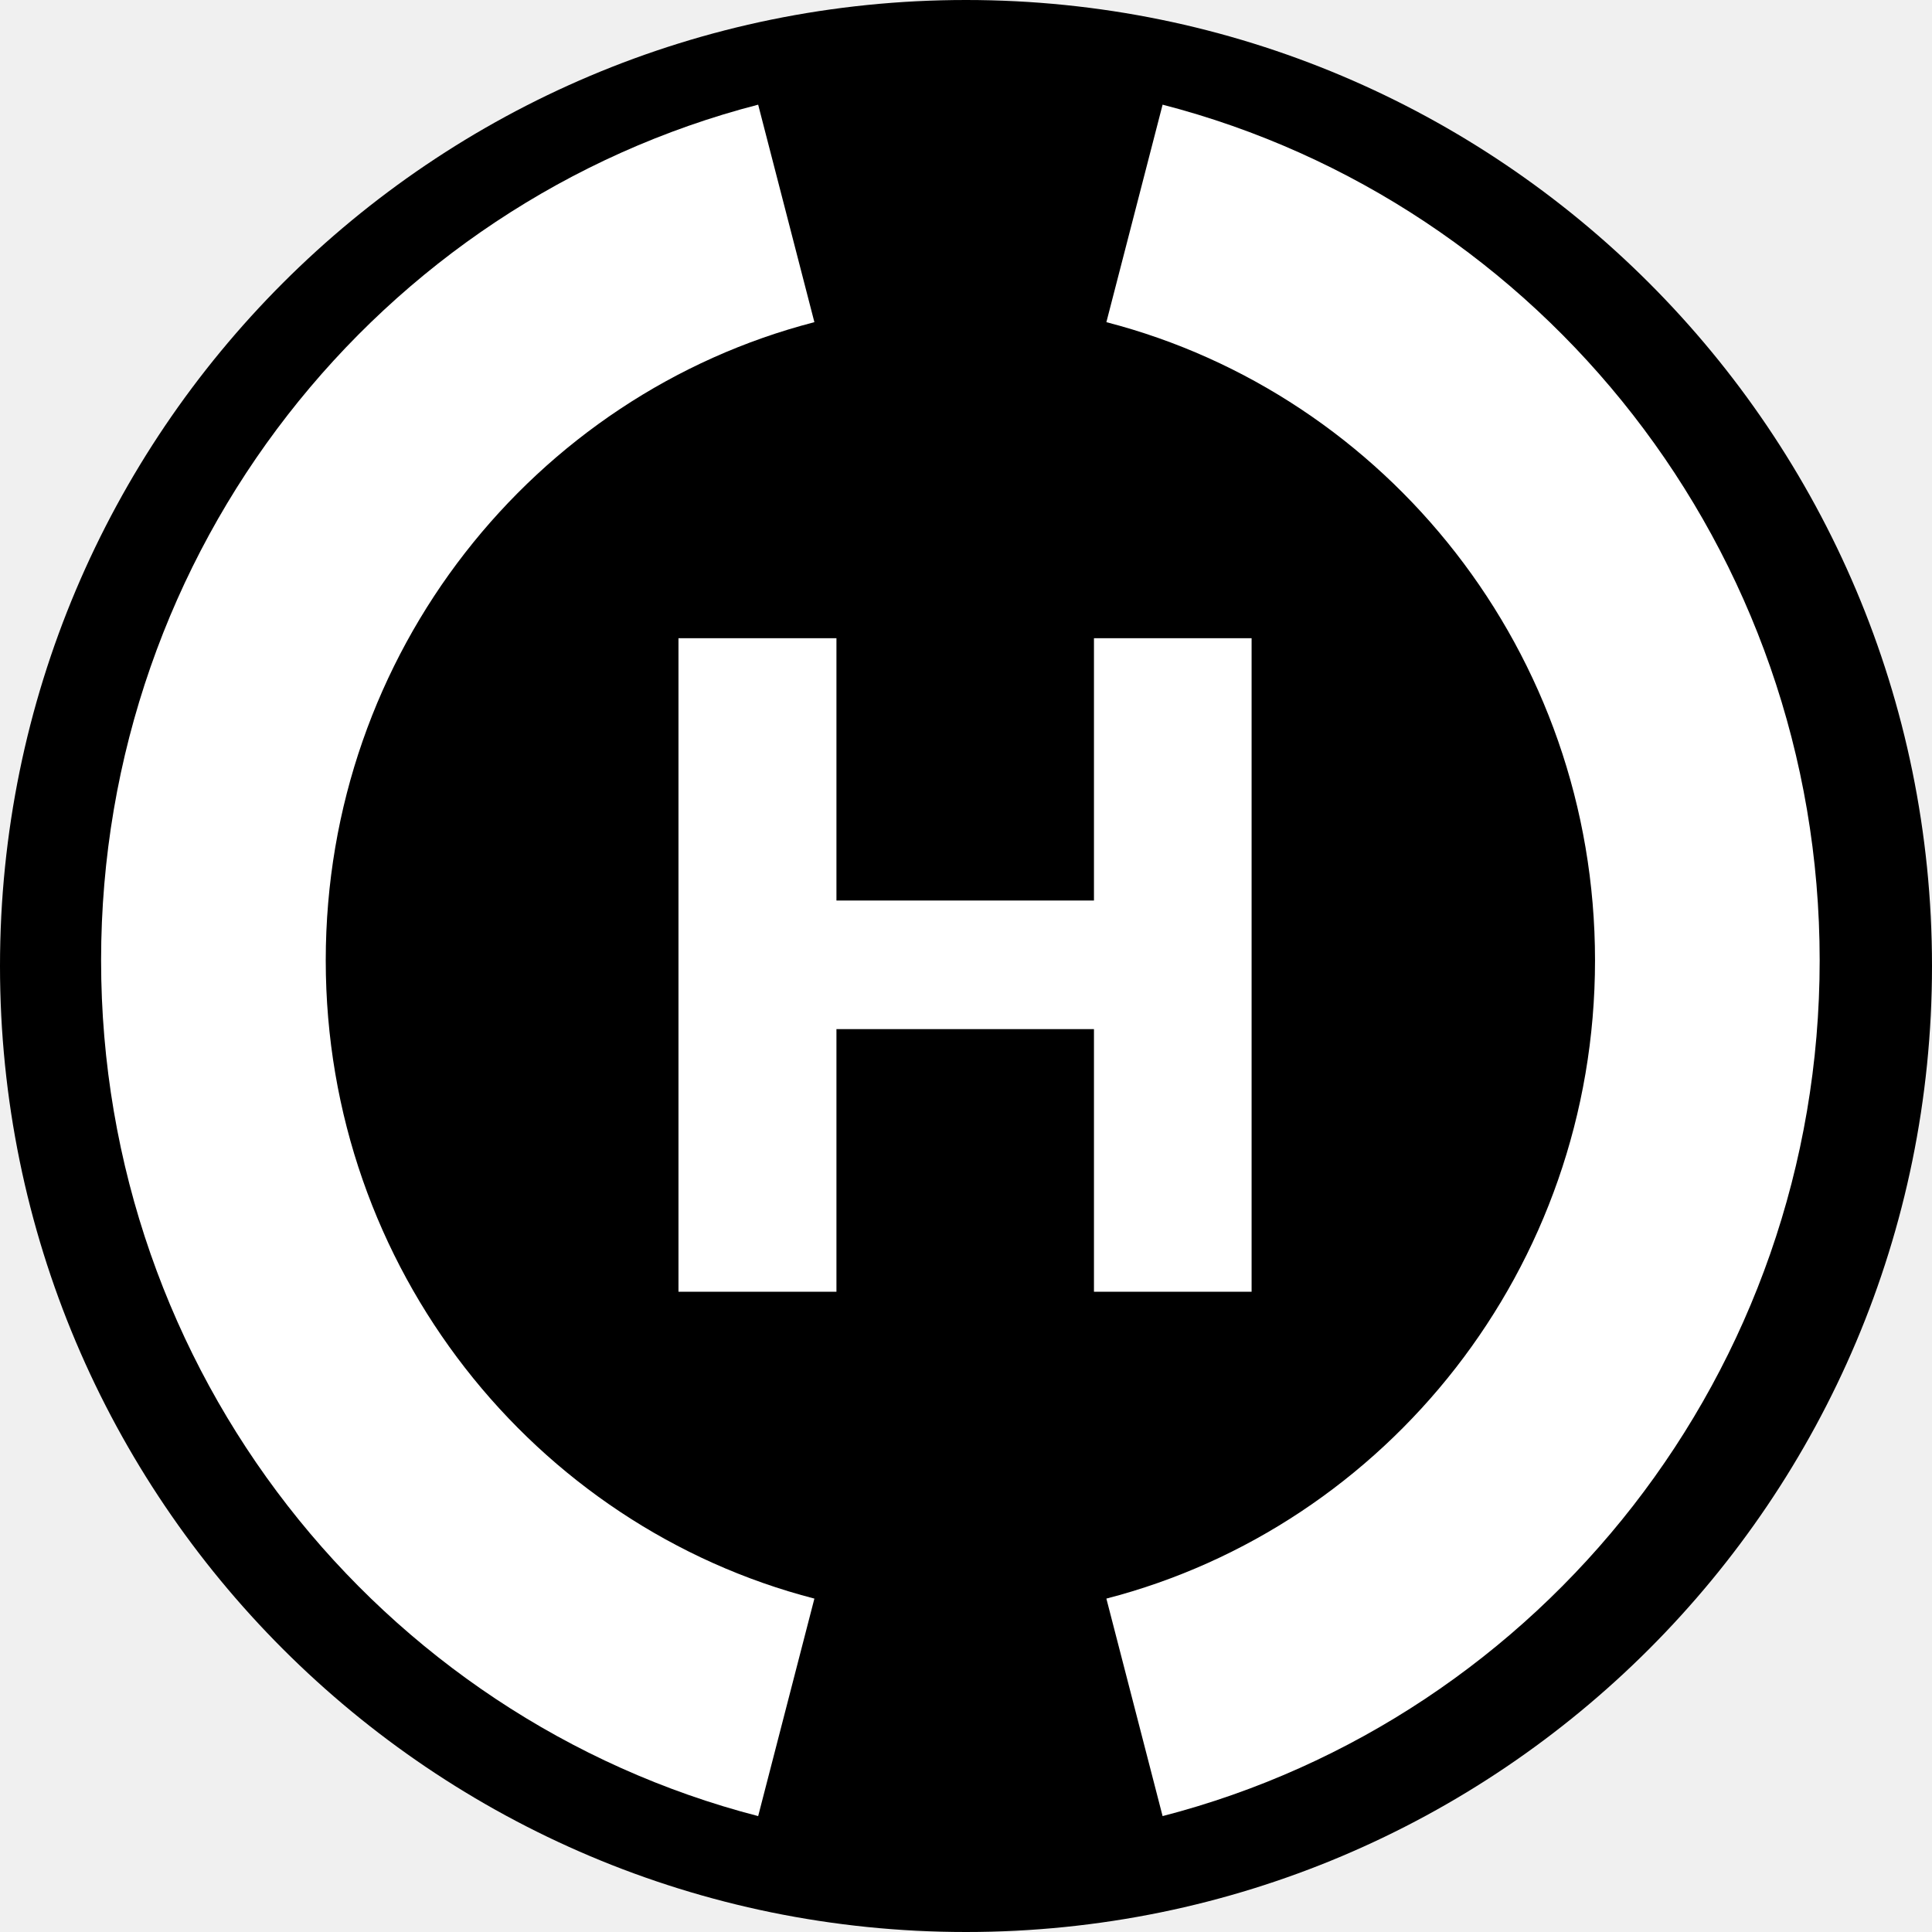
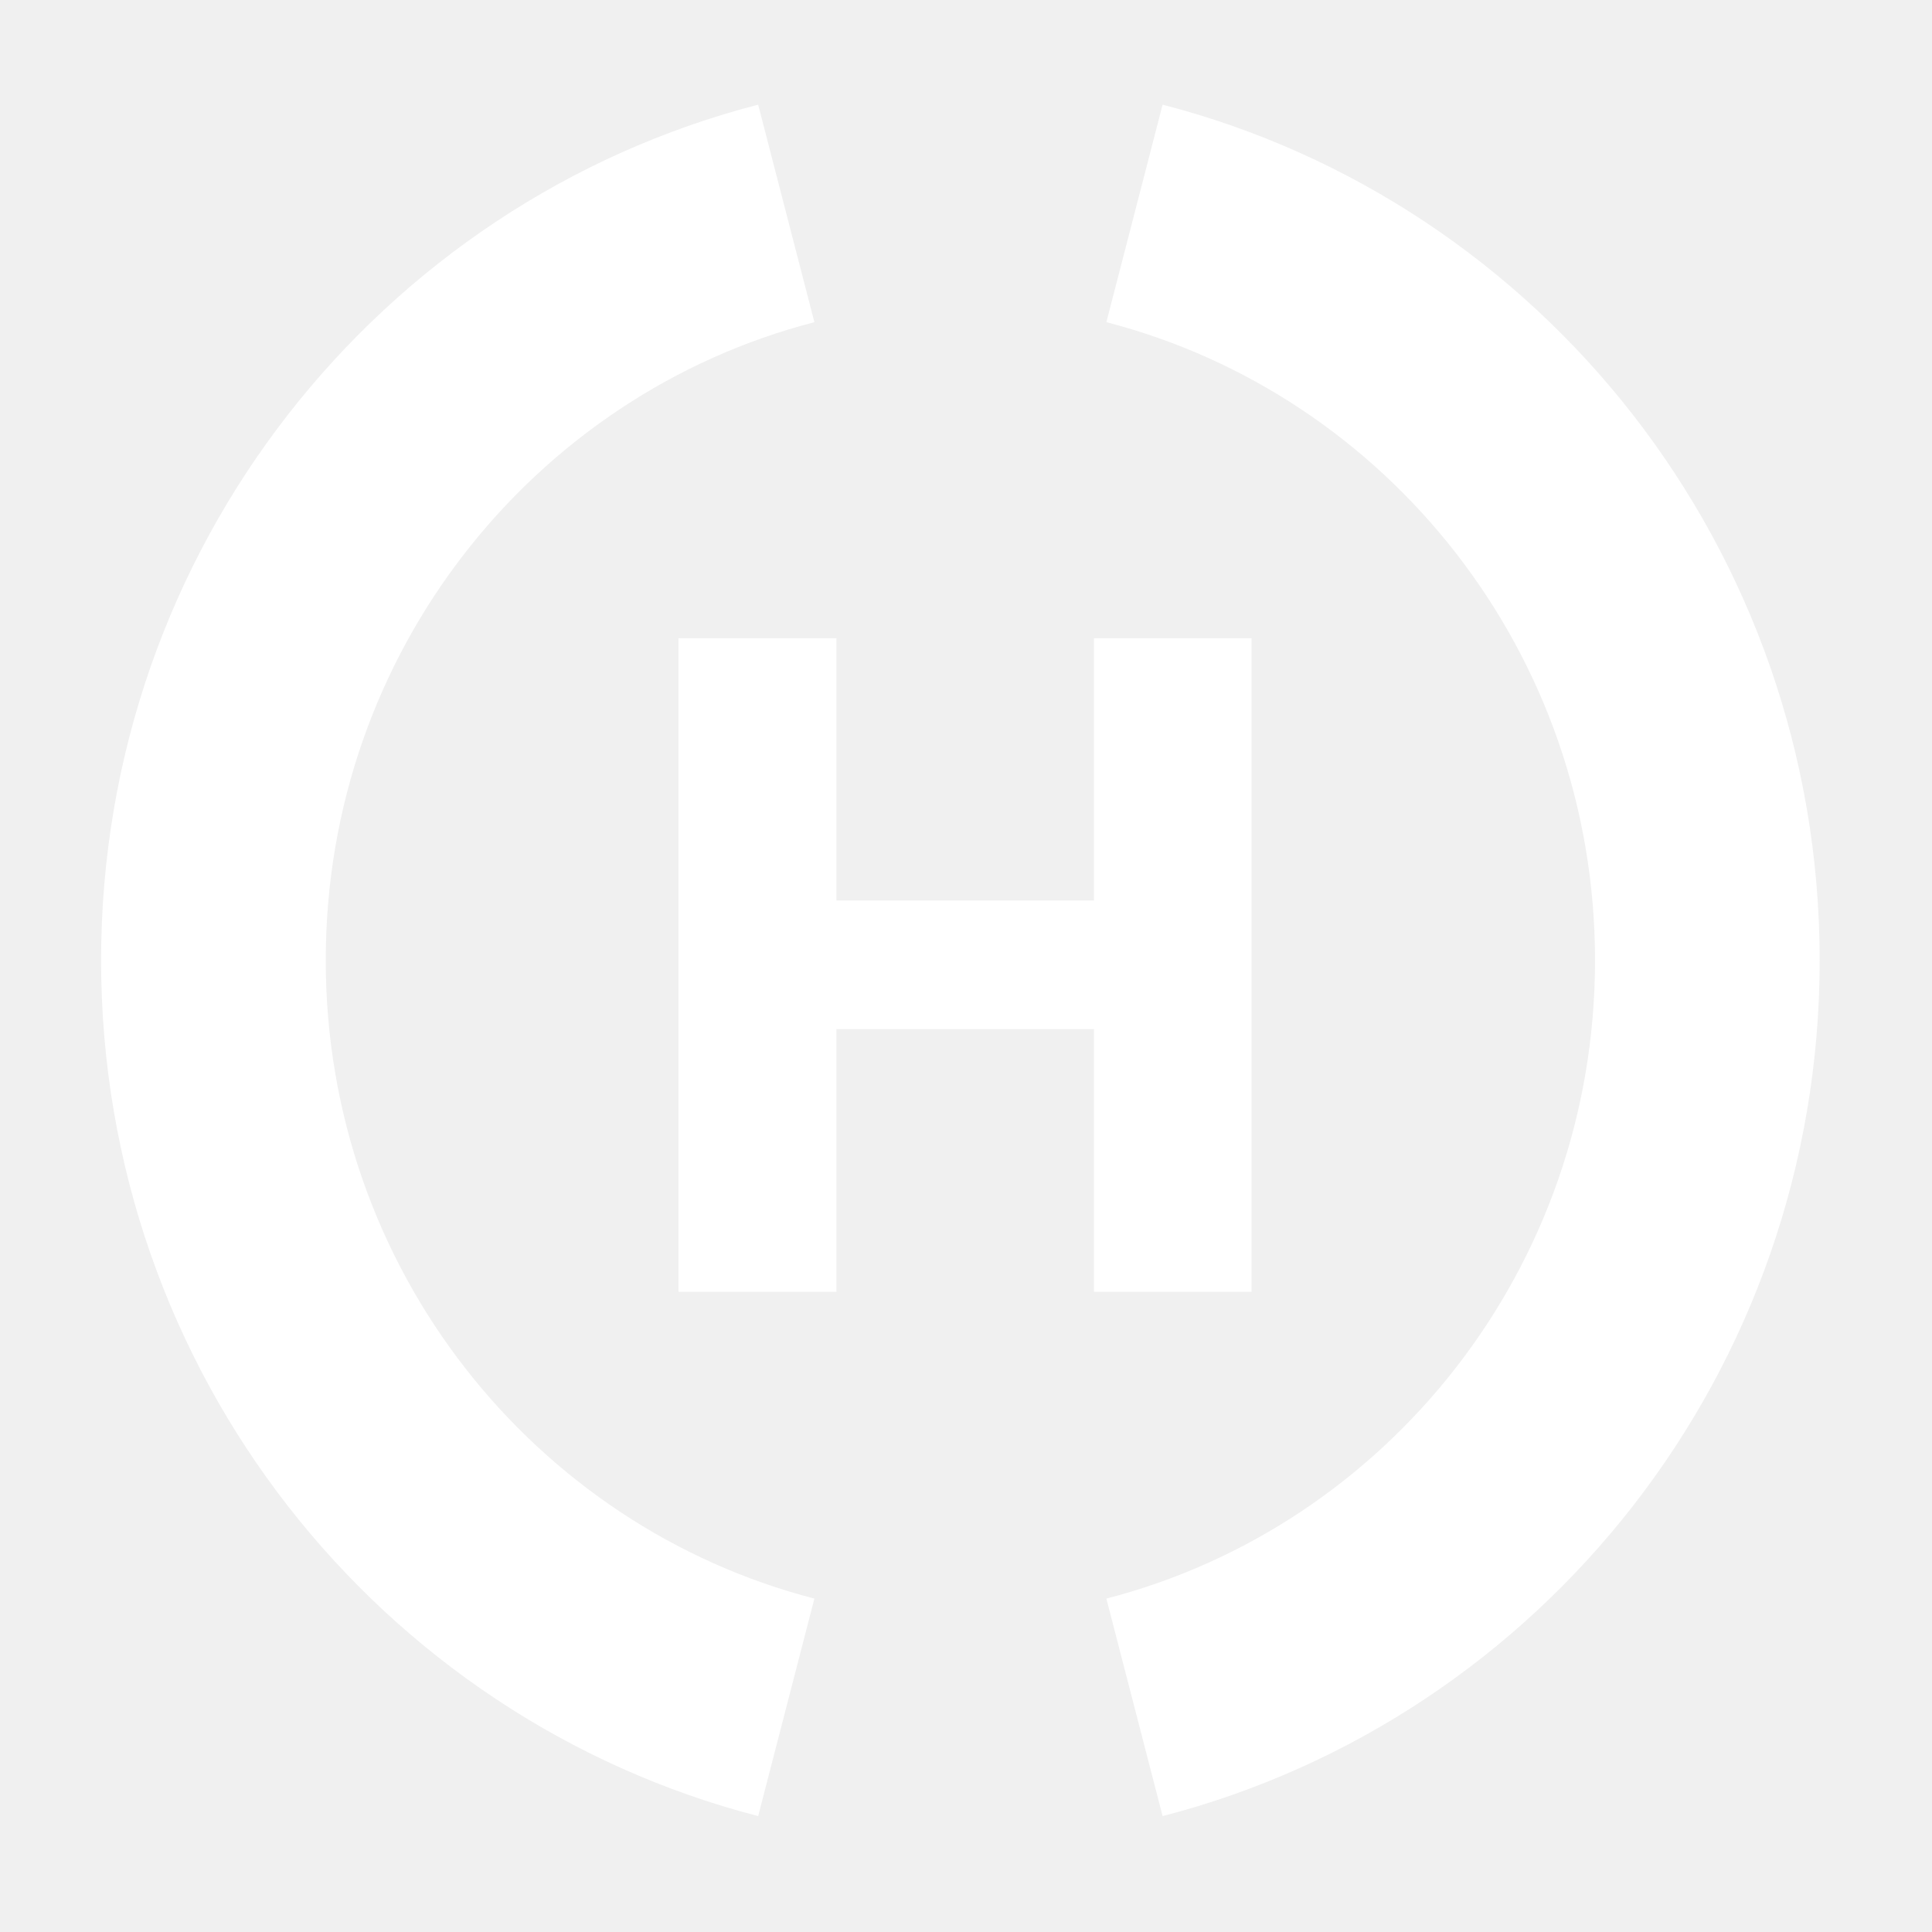
<svg xmlns="http://www.w3.org/2000/svg" width="172" height="172" viewBox="0 0 172 172" fill="none">
-   <circle cx="86" cy="86" r="86" fill="black" />
+   <circle cx="86" cy="86" r="86" fill="none" />
  <path d="M70 19C40.679 26.58 19 53.479 19 85.5C19 117.521 40.679 144.42 70 152" stroke="white" stroke-width="20" />
  <path d="M101 152C130.321 144.42 152 117.521 152 85.5C152 53.479 130.321 26.58 101 19" stroke="white" stroke-width="20" />
  <path d="M60.403 115V56.818H74.466V80.171H97.392V56.818H111.426V115H97.392V91.619H74.466V115H60.403Z" fill="white" />
</svg>
